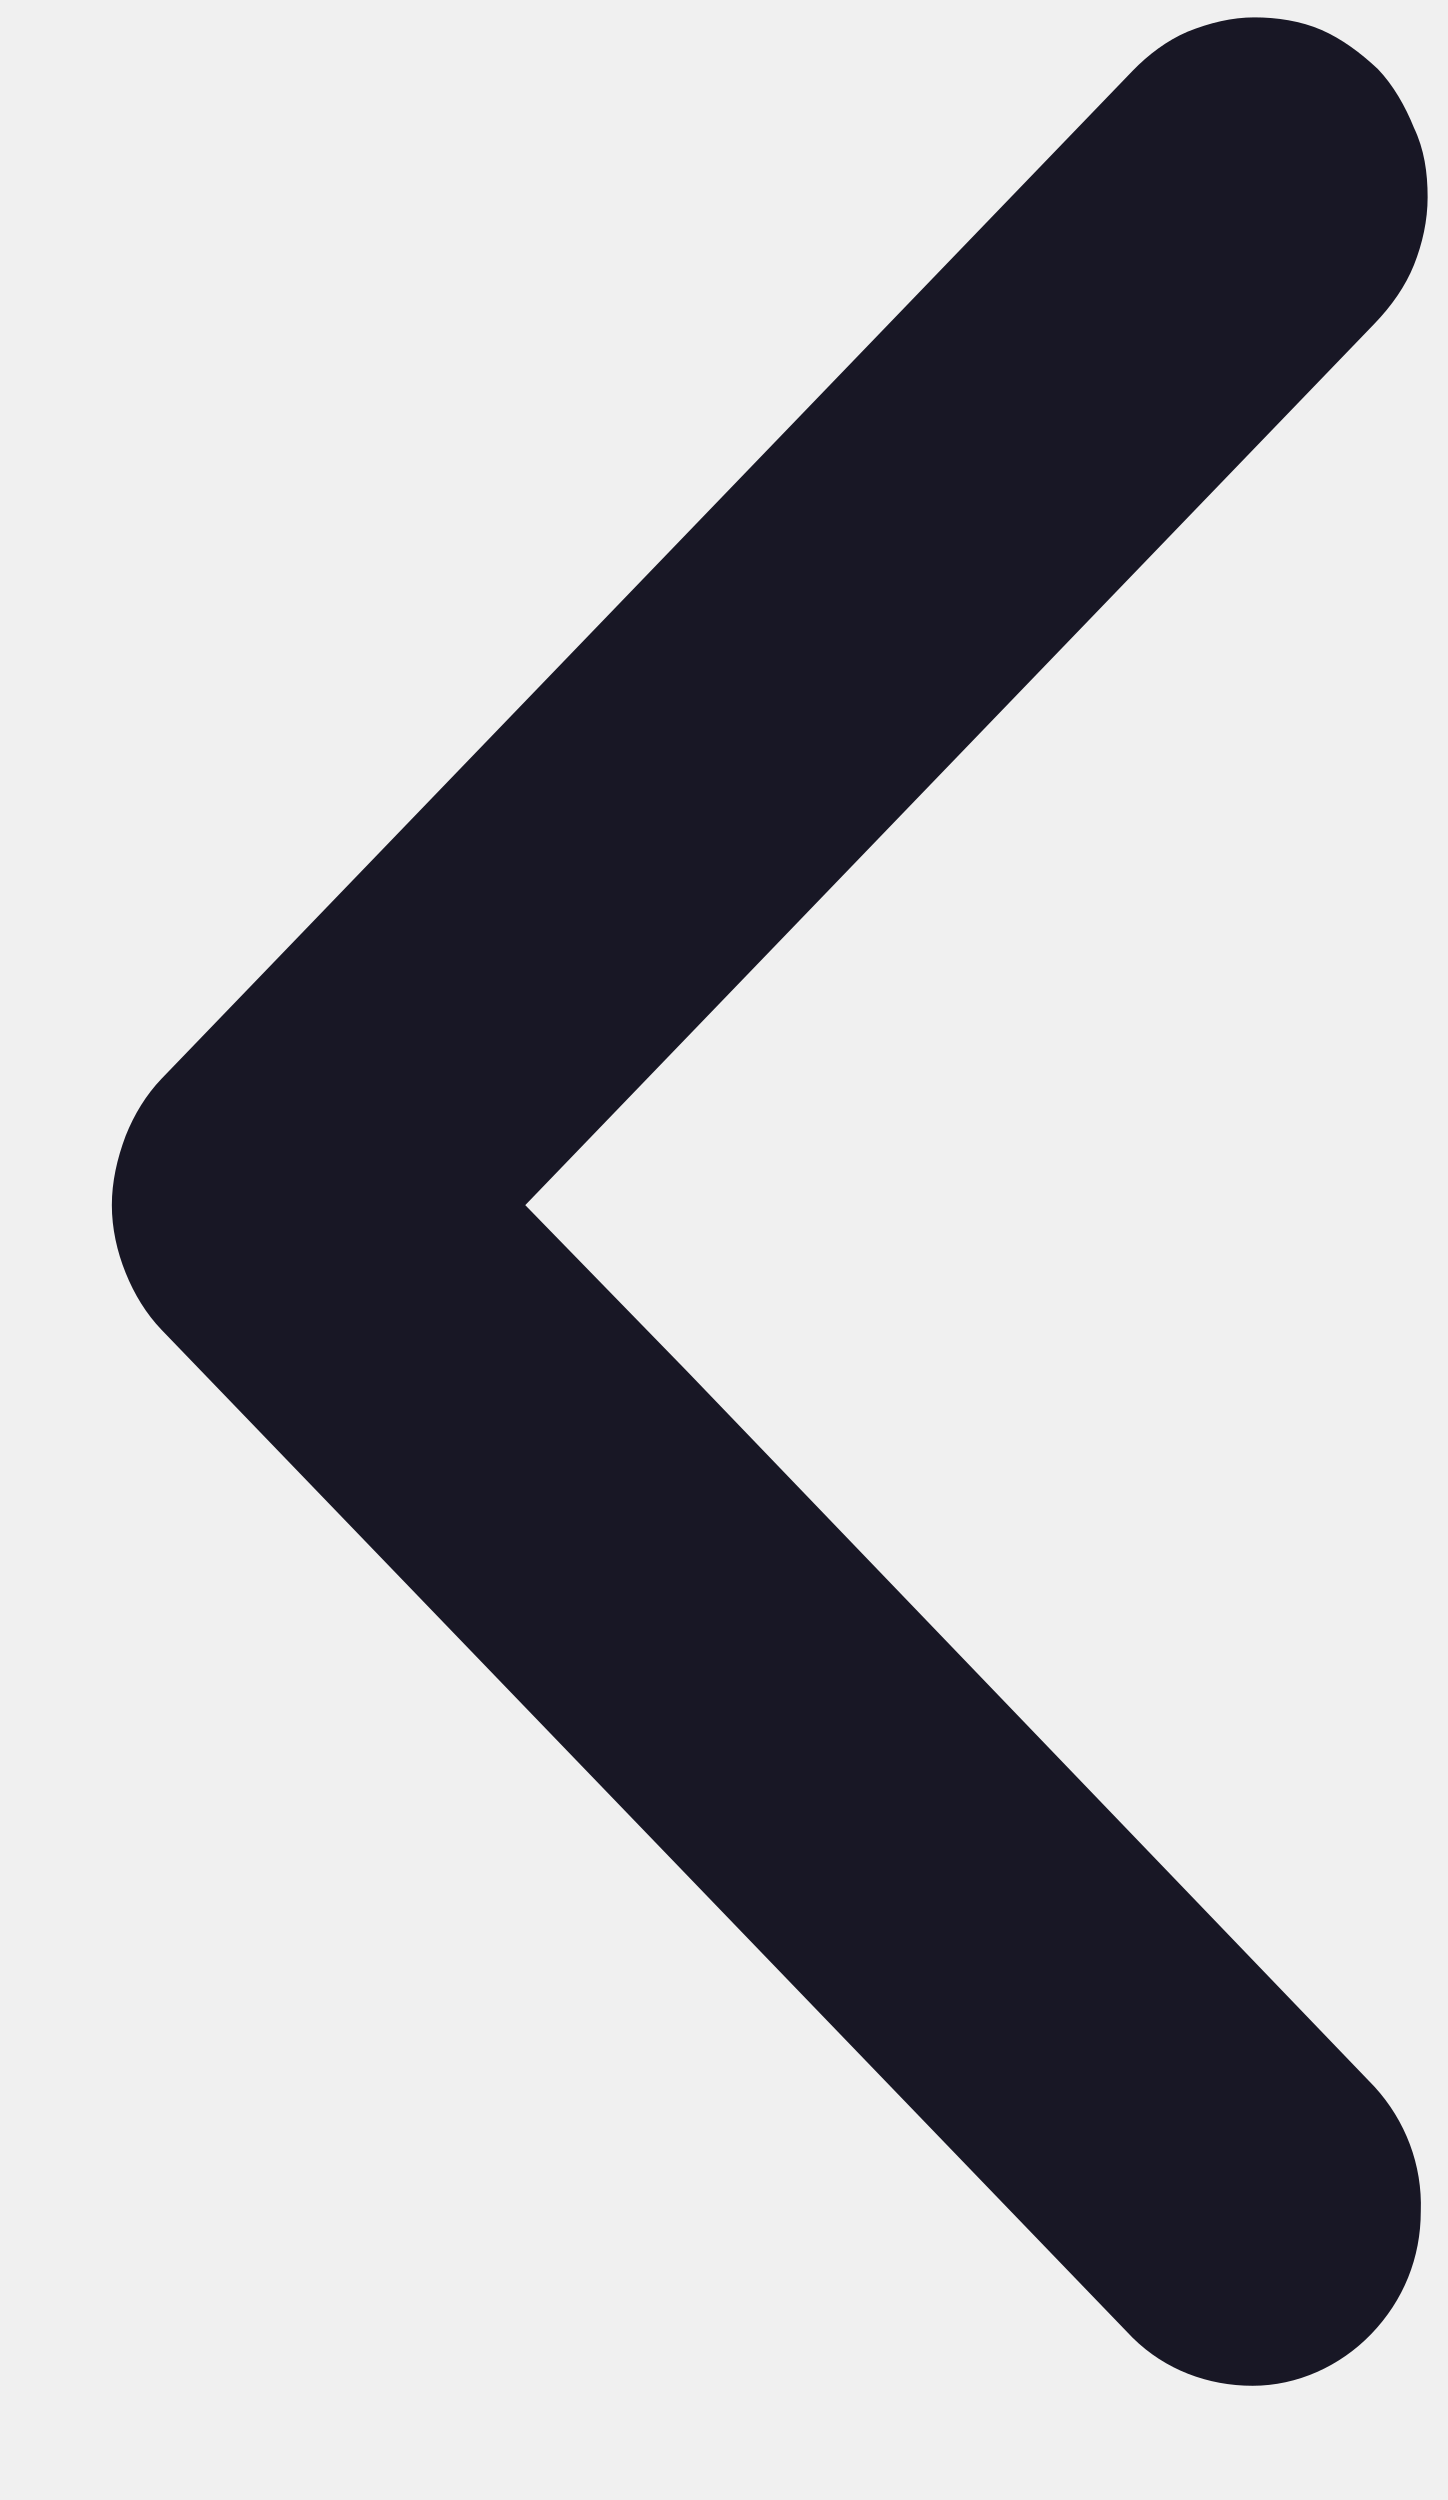
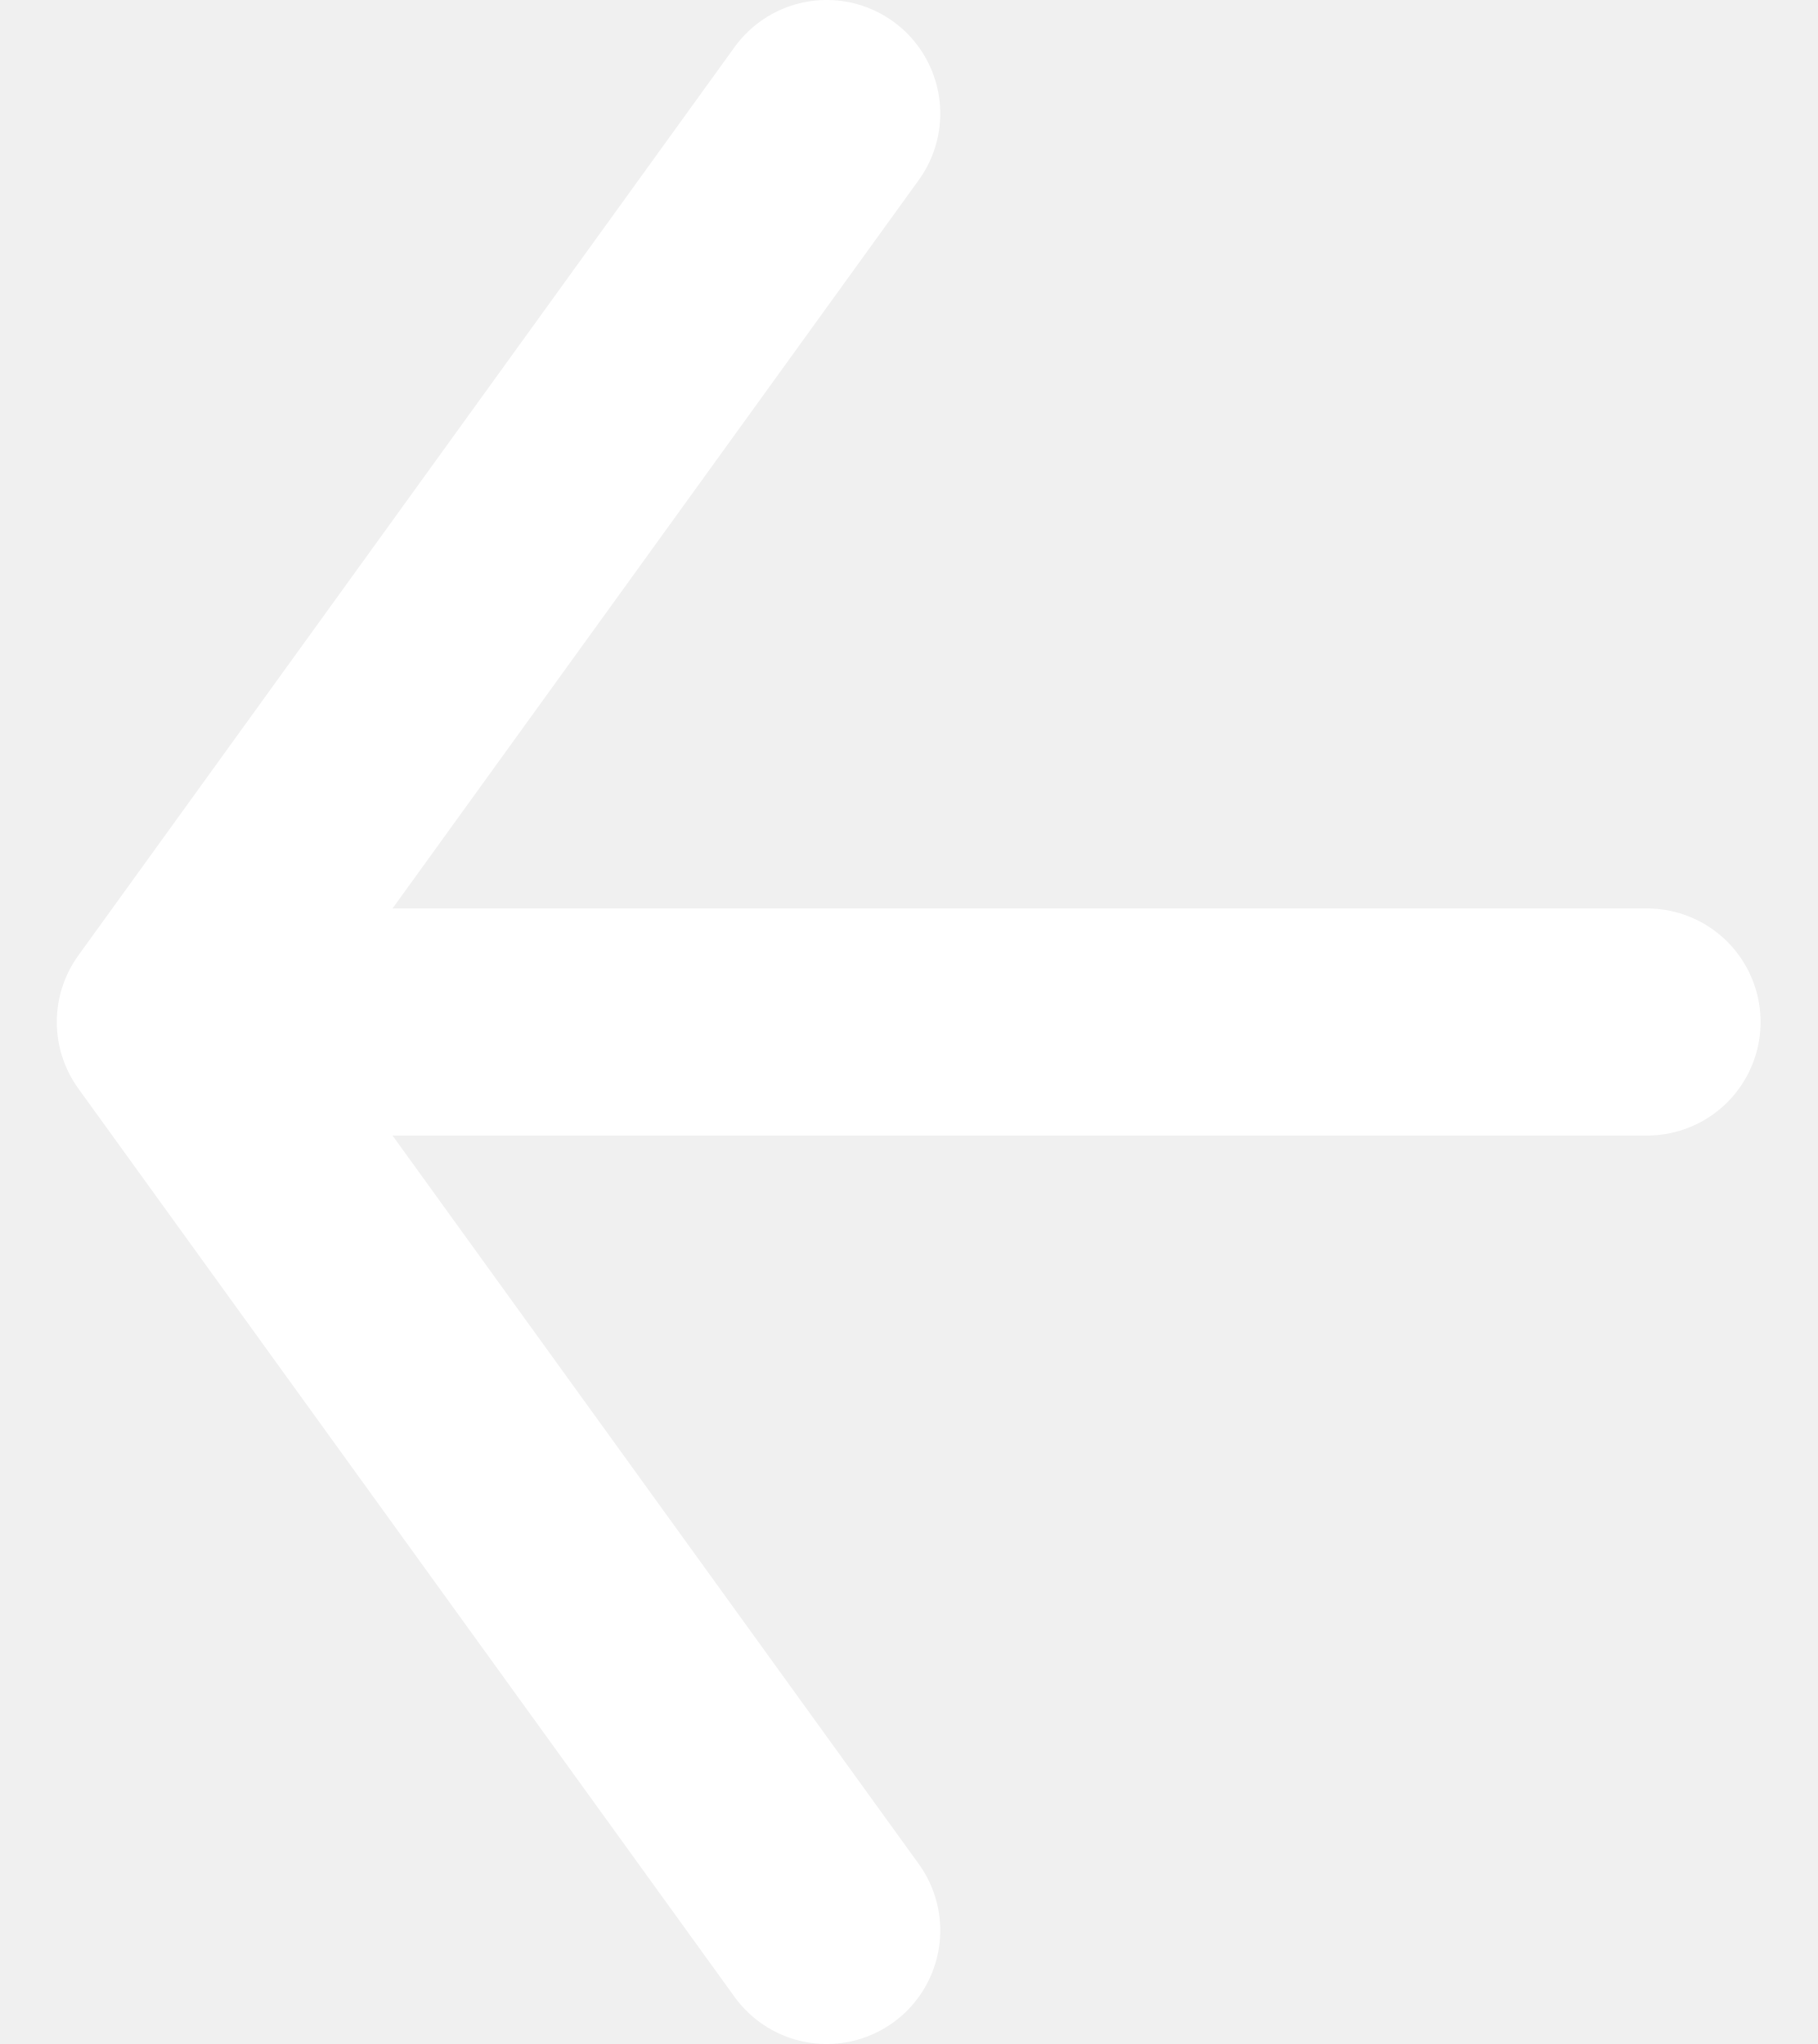
- <svg xmlns="http://www.w3.org/2000/svg" width="11" height="19" viewBox="0 0 11 19" fill="none">
-   <path d="M10.446 15.859C10.681 16.116 10.811 16.454 10.798 16.806C10.798 17.158 10.668 17.483 10.42 17.74C10.185 17.983 9.859 18.132 9.52 18.132C9.181 18.132 8.855 18.011 8.608 17.767L1.228 10.107C1.111 9.985 1.02 9.836 0.955 9.674C0.889 9.511 0.85 9.335 0.85 9.159C0.85 8.983 0.889 8.808 0.955 8.632C1.02 8.469 1.111 8.32 1.228 8.198L8.608 0.538C8.725 0.417 8.868 0.308 9.025 0.241C9.194 0.173 9.364 0.132 9.533 0.132C9.703 0.132 9.885 0.159 10.042 0.227C10.198 0.295 10.342 0.403 10.472 0.525C10.589 0.647 10.681 0.809 10.746 0.971C10.824 1.134 10.85 1.31 10.85 1.499C10.85 1.675 10.811 1.851 10.746 2.014C10.681 2.176 10.576 2.325 10.446 2.46L3.992 9.159L5.218 10.418L10.446 15.859Z" fill="#181725" />
+ <svg xmlns="http://www.w3.org/2000/svg" width="16" height="18" viewBox="0 0 16 18" fill="none">
+   <path d="M7.278 1L1.5 9M1.5 9L7.278 17M1.5 9H14.5" stroke="white" stroke-width="2" stroke-linecap="round" />
</svg>
